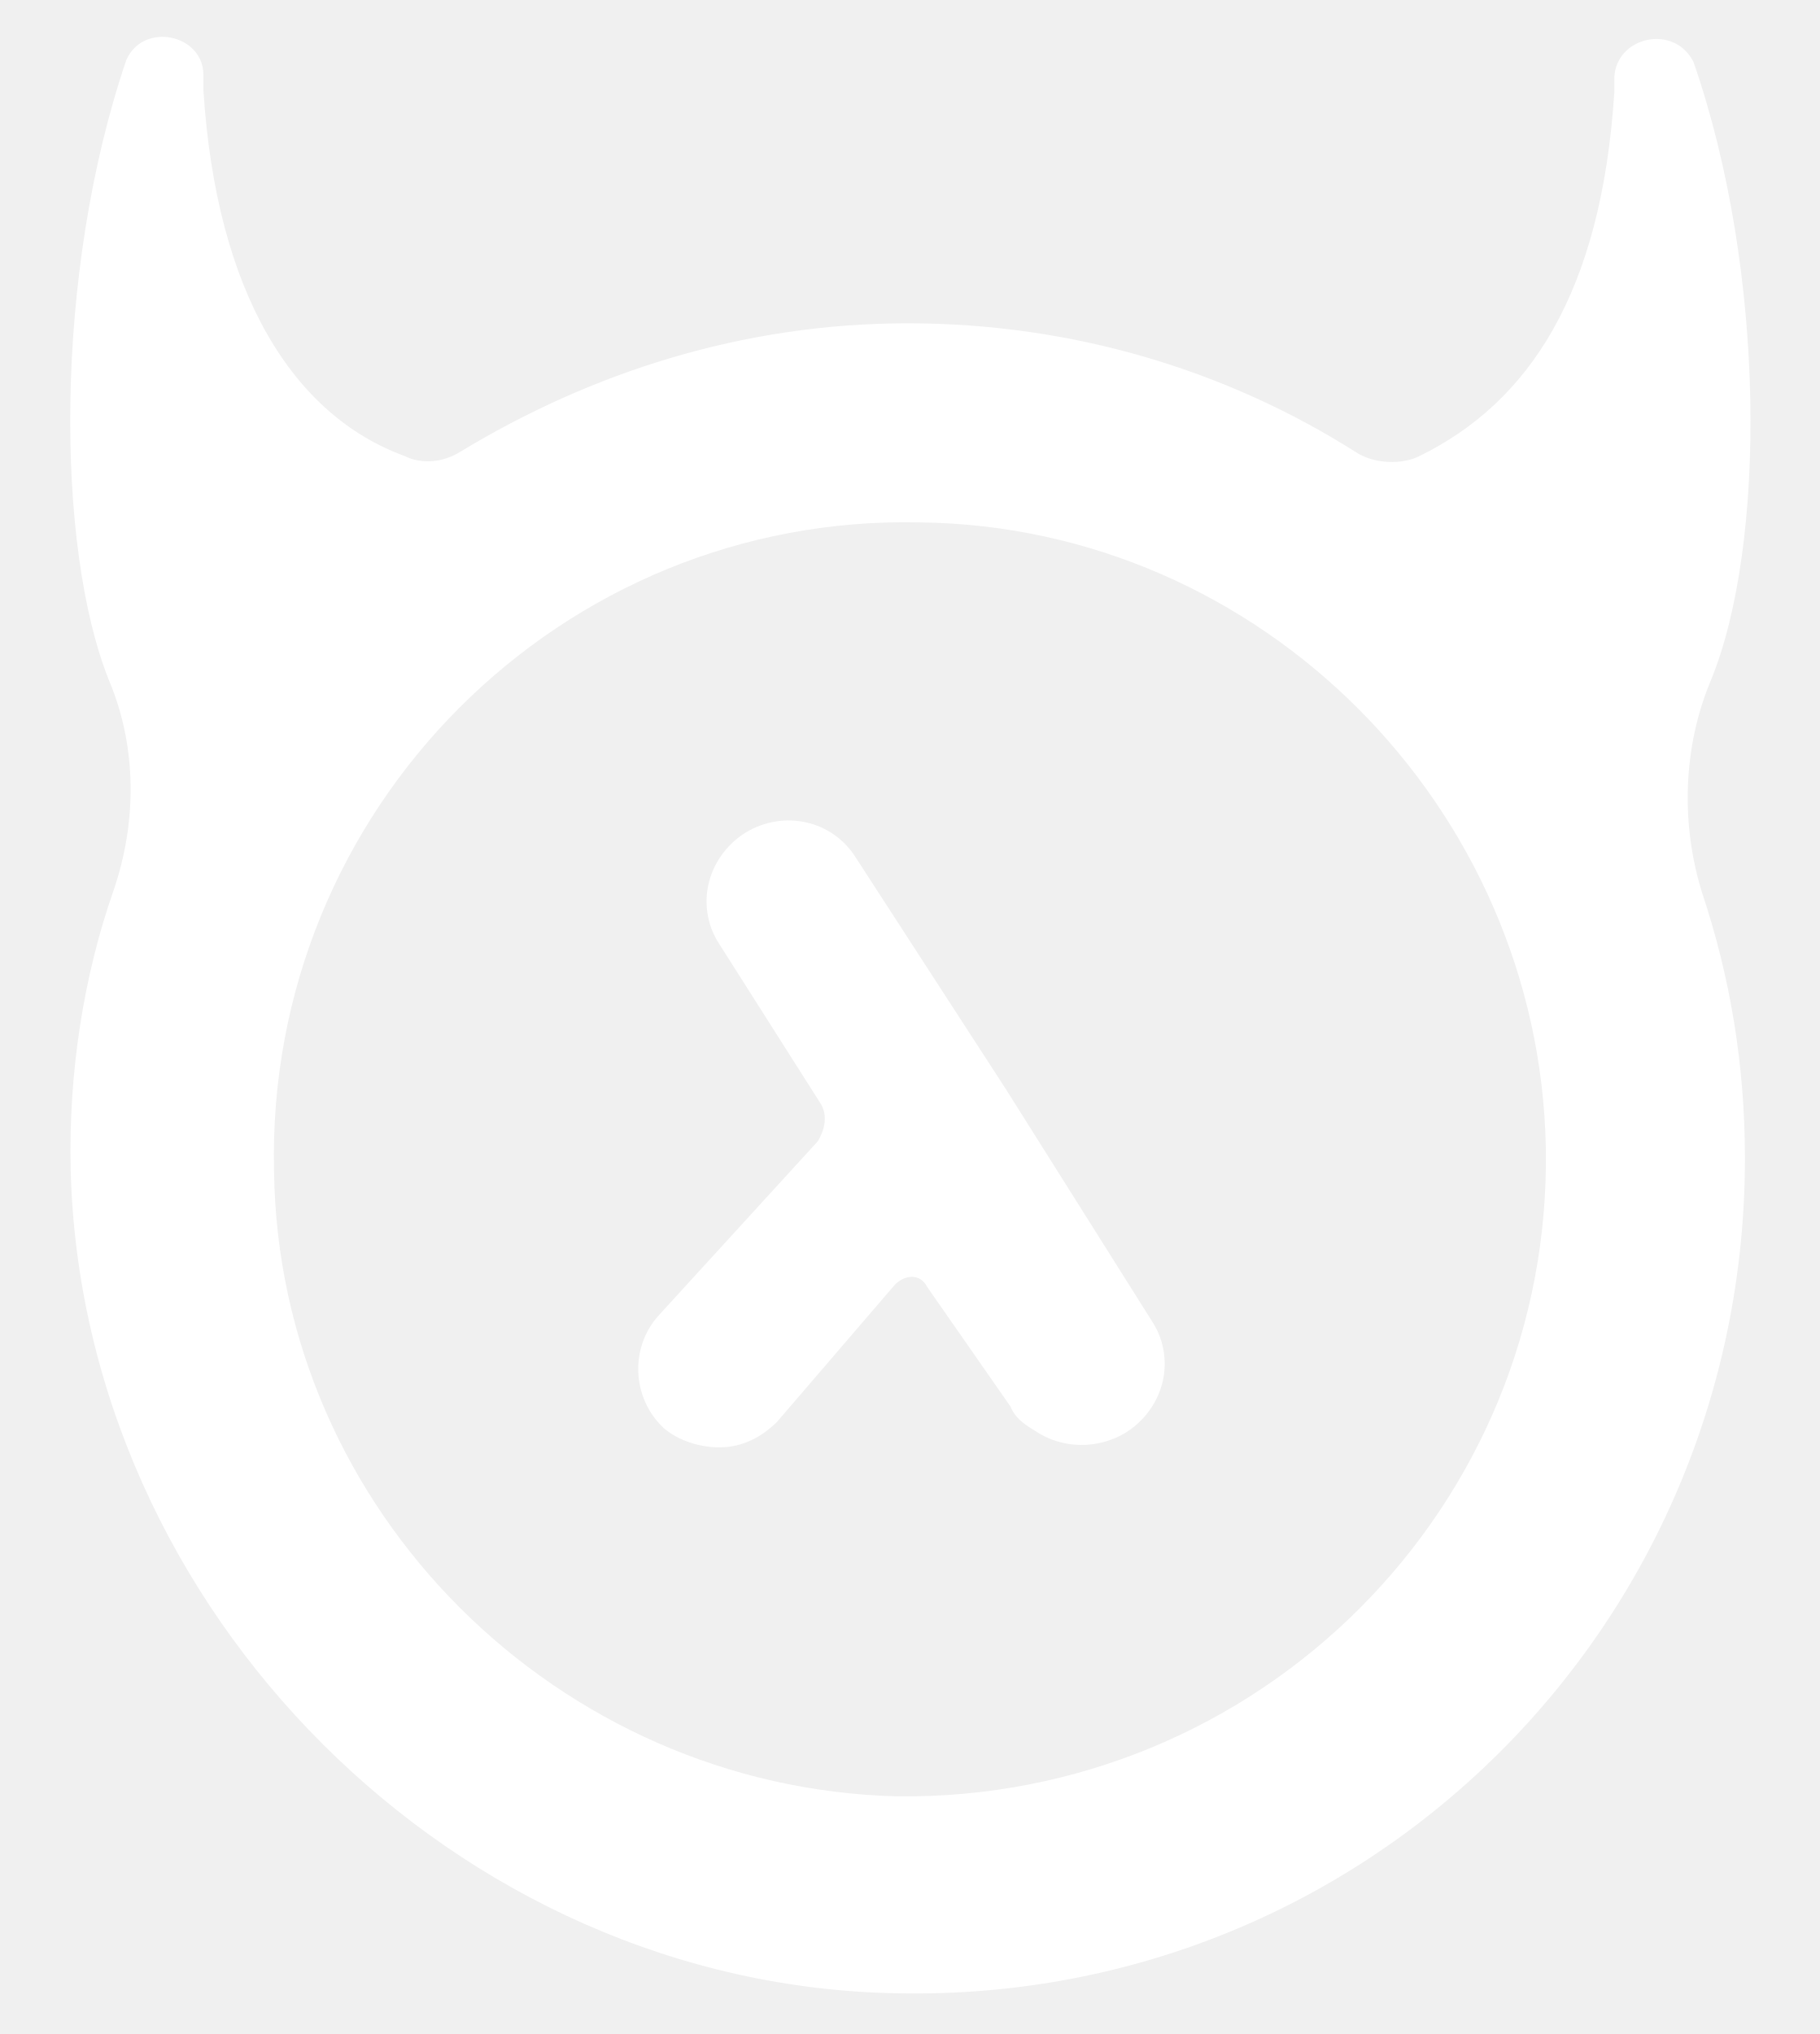
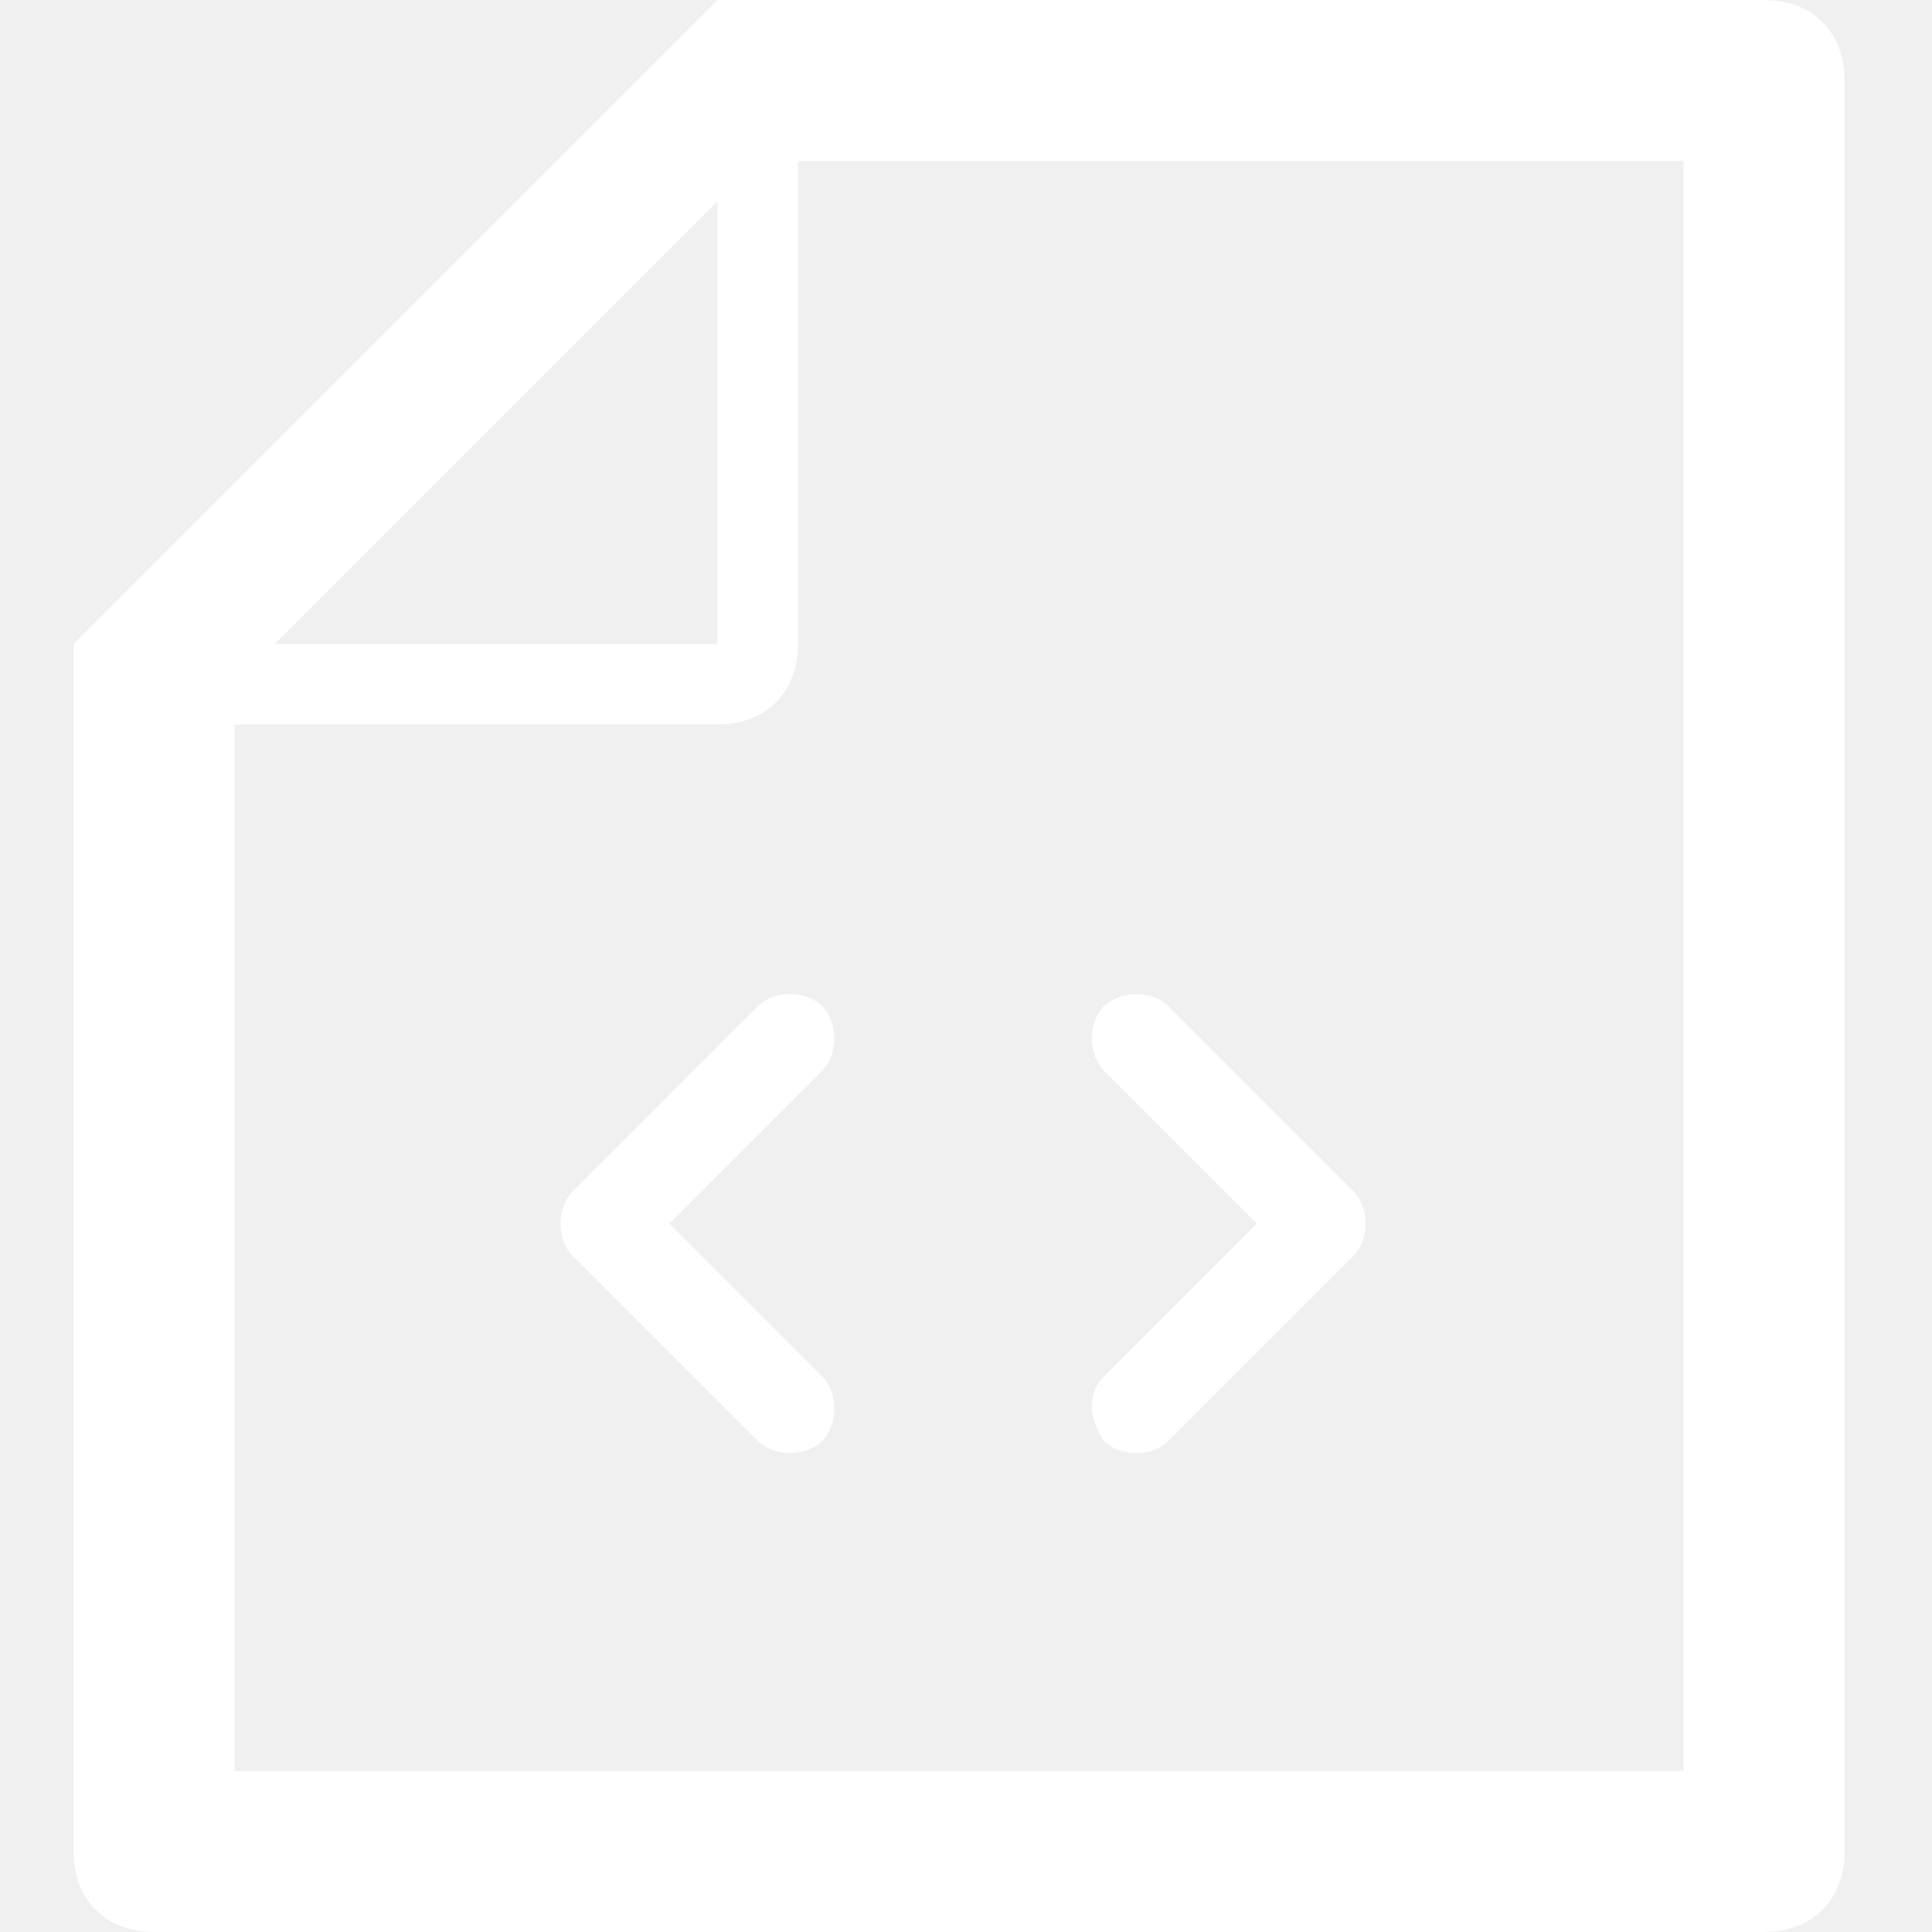
- <svg xmlns="http://www.w3.org/2000/svg" version="1.1" x="0px" y="0px" viewBox="0 0 85 95" style="enable-background:new 0 0 85 95;" xml:space="preserve">
-   <style type="text/css">
- 	.st0{fill:#FFFFFF;}
- </style>
-   <g id="Layer_2">
- </g>
-   <g id="Layer_1">
+ <svg xmlns="http://www.w3.org/2000/svg" xmlns:xlink="http://www.w3.org/1999/xlink" version="1.1" preserveAspectRatio="xMidYMid meet" viewBox="0 0 640 640" width="293.33" height="293.33">
+   <defs>
+     <path d="M264.37 0L237.7 0L24.37 213.33L24.37 240C24.37 464 24.37 588.44 24.37 613.33C24.37 629.33 35.04 640 51.04 640C104.37 640 531.04 640 584.37 640C600.37 640 611.04 629.33 611.04 613.33C611.04 554.67 611.04 85.33 611.04 26.67C611.04 10.67 600.37 0 584.37 0C541.7 0 435.04 0 264.37 0ZM237.7 213.33L91.04 213.33L237.7 66.67L237.7 213.33ZM77.7 586.67L77.7 240C173.7 240 227.04 240 237.7 240C253.7 240 264.37 229.33 264.37 213.33C264.37 202.67 264.37 149.33 264.37 53.33L557.7 53.33L557.7 586.67L77.7 586.67Z" id="a2o2x18ftK" />
+     <path d="M189.7 394.67C184.37 400 184.37 410.67 189.7 416C195.84 422.13 244.9 471.2 251.04 477.33C256.37 482.67 267.04 482.67 272.37 477.33C277.7 472 277.7 461.33 272.37 456C268.99 452.62 252.1 435.73 221.7 405.33C252.1 374.93 268.99 358.04 272.37 354.67C277.7 349.33 277.7 338.67 272.37 333.33C267.04 328 256.37 328 251.04 333.33C238.77 345.6 195.84 388.53 189.7 394.67Z" id="faD8Ox9Dq" />
+     <path d="M387.04 477.33C393.17 471.2 442.24 422.13 448.37 416C453.7 410.67 453.7 400 448.37 394.67C442.24 388.53 393.17 339.47 387.04 333.33C381.7 328 371.04 328 365.7 333.33C360.37 338.67 360.37 349.33 365.7 354.67C369.08 358.04 385.97 374.93 416.37 405.33C385.97 435.73 369.08 452.62 365.7 456C360.37 461.33 360.37 469.33 365.7 477.33C371.04 482.67 381.7 482.67 387.04 477.33Z" id="azv1Kspz3" />
+   </defs>
+   <g>
    <g>
-       <path class="st0" d="M79.9,31.8c2.6-6.3,2.6-19.1-0.8-28.9l0,0c-0.9-1.8-3.6-1.2-3.7,0.7v0.7c-0.6,9.4-4,14.5-9.1,17    c-0.8,0.4-2.1,0.4-3-0.2c-6-3.8-13.2-6-20.9-6s-14.8,2.3-20.9,6c-0.8,0.5-1.8,0.6-2.6,0.2c-5.2-1.9-8.8-7.6-9.4-17.1V3.5    C9.5,1.6,6.7,1,5.9,2.8c-3.4,10-3.3,22.8-0.8,29c1.3,3.1,1.3,6.6,0.2,9.8c-1.4,4-2.1,8.5-2,13c0.5,20.6,18,38.2,38.7,38.5    C63.8,93.5,81.5,76,81.5,54.1c0-4.4-0.7-8.5-2-12.4C78.5,38.5,78.6,34.9,79.9,31.8z M41.9,83.9C26.1,83.5,13,70.6,12.8,54.7    C12.4,37.8,26.2,24,43,24.4c15.9,0.2,28.9,13.3,29.2,29.2C72.5,70.4,58.8,84.1,41.9,83.9z" />
-       <path class="st0" d="M47,50.9l-7-10.8c-1.1-1.8-3.4-2.3-5.2-1.2c-1.1,0.7-1.8,1.9-1.8,3.2c0,0.7,0.2,1.4,0.6,2l4.7,7.4    c0.4,0.6,0.2,1.3-0.1,1.8l-7.4,8.1c-1.4,1.5-1.3,3.9,0.2,5.3c0.7,0.6,1.7,0.9,2.6,0.9c1.1,0,2-0.5,2.7-1.2l5.5-6.4    c0.5-0.5,1.2-0.5,1.5,0.1l3.9,5.6c0.2,0.5,0.6,0.8,1.1,1.1c1.3,0.9,3,0.9,4.3,0.1l0,0c1.1-0.7,1.8-1.9,1.8-3.2    c0-0.7-0.2-1.4-0.6-2L47,50.9z" />
+       <g>
+         <use xlink:href="#a2o2x18ftK" opacity="1" fill="#ffffff" fill-opacity="1" />
+         <g>
+           <use xlink:href="#a2o2x18ftK" opacity="1" fill-opacity="0" stroke="#000000" stroke-width="1" stroke-opacity="0" />
+         </g>
+       </g>
+       <g>
+         <use xlink:href="#faD8Ox9Dq" opacity="1" fill="#ffffff" fill-opacity="1" />
+         <g>
+           <use xlink:href="#faD8Ox9Dq" opacity="1" fill-opacity="0" stroke="#000000" stroke-width="1" stroke-opacity="0" />
+         </g>
+       </g>
+       <g>
+         <use xlink:href="#azv1Kspz3" opacity="1" fill="#ffffff" fill-opacity="1" />
+         <g>
+           <use xlink:href="#azv1Kspz3" opacity="1" fill-opacity="0" stroke="#000000" stroke-width="1" stroke-opacity="0" />
+         </g>
+       </g>
    </g>
  </g>
</svg>
